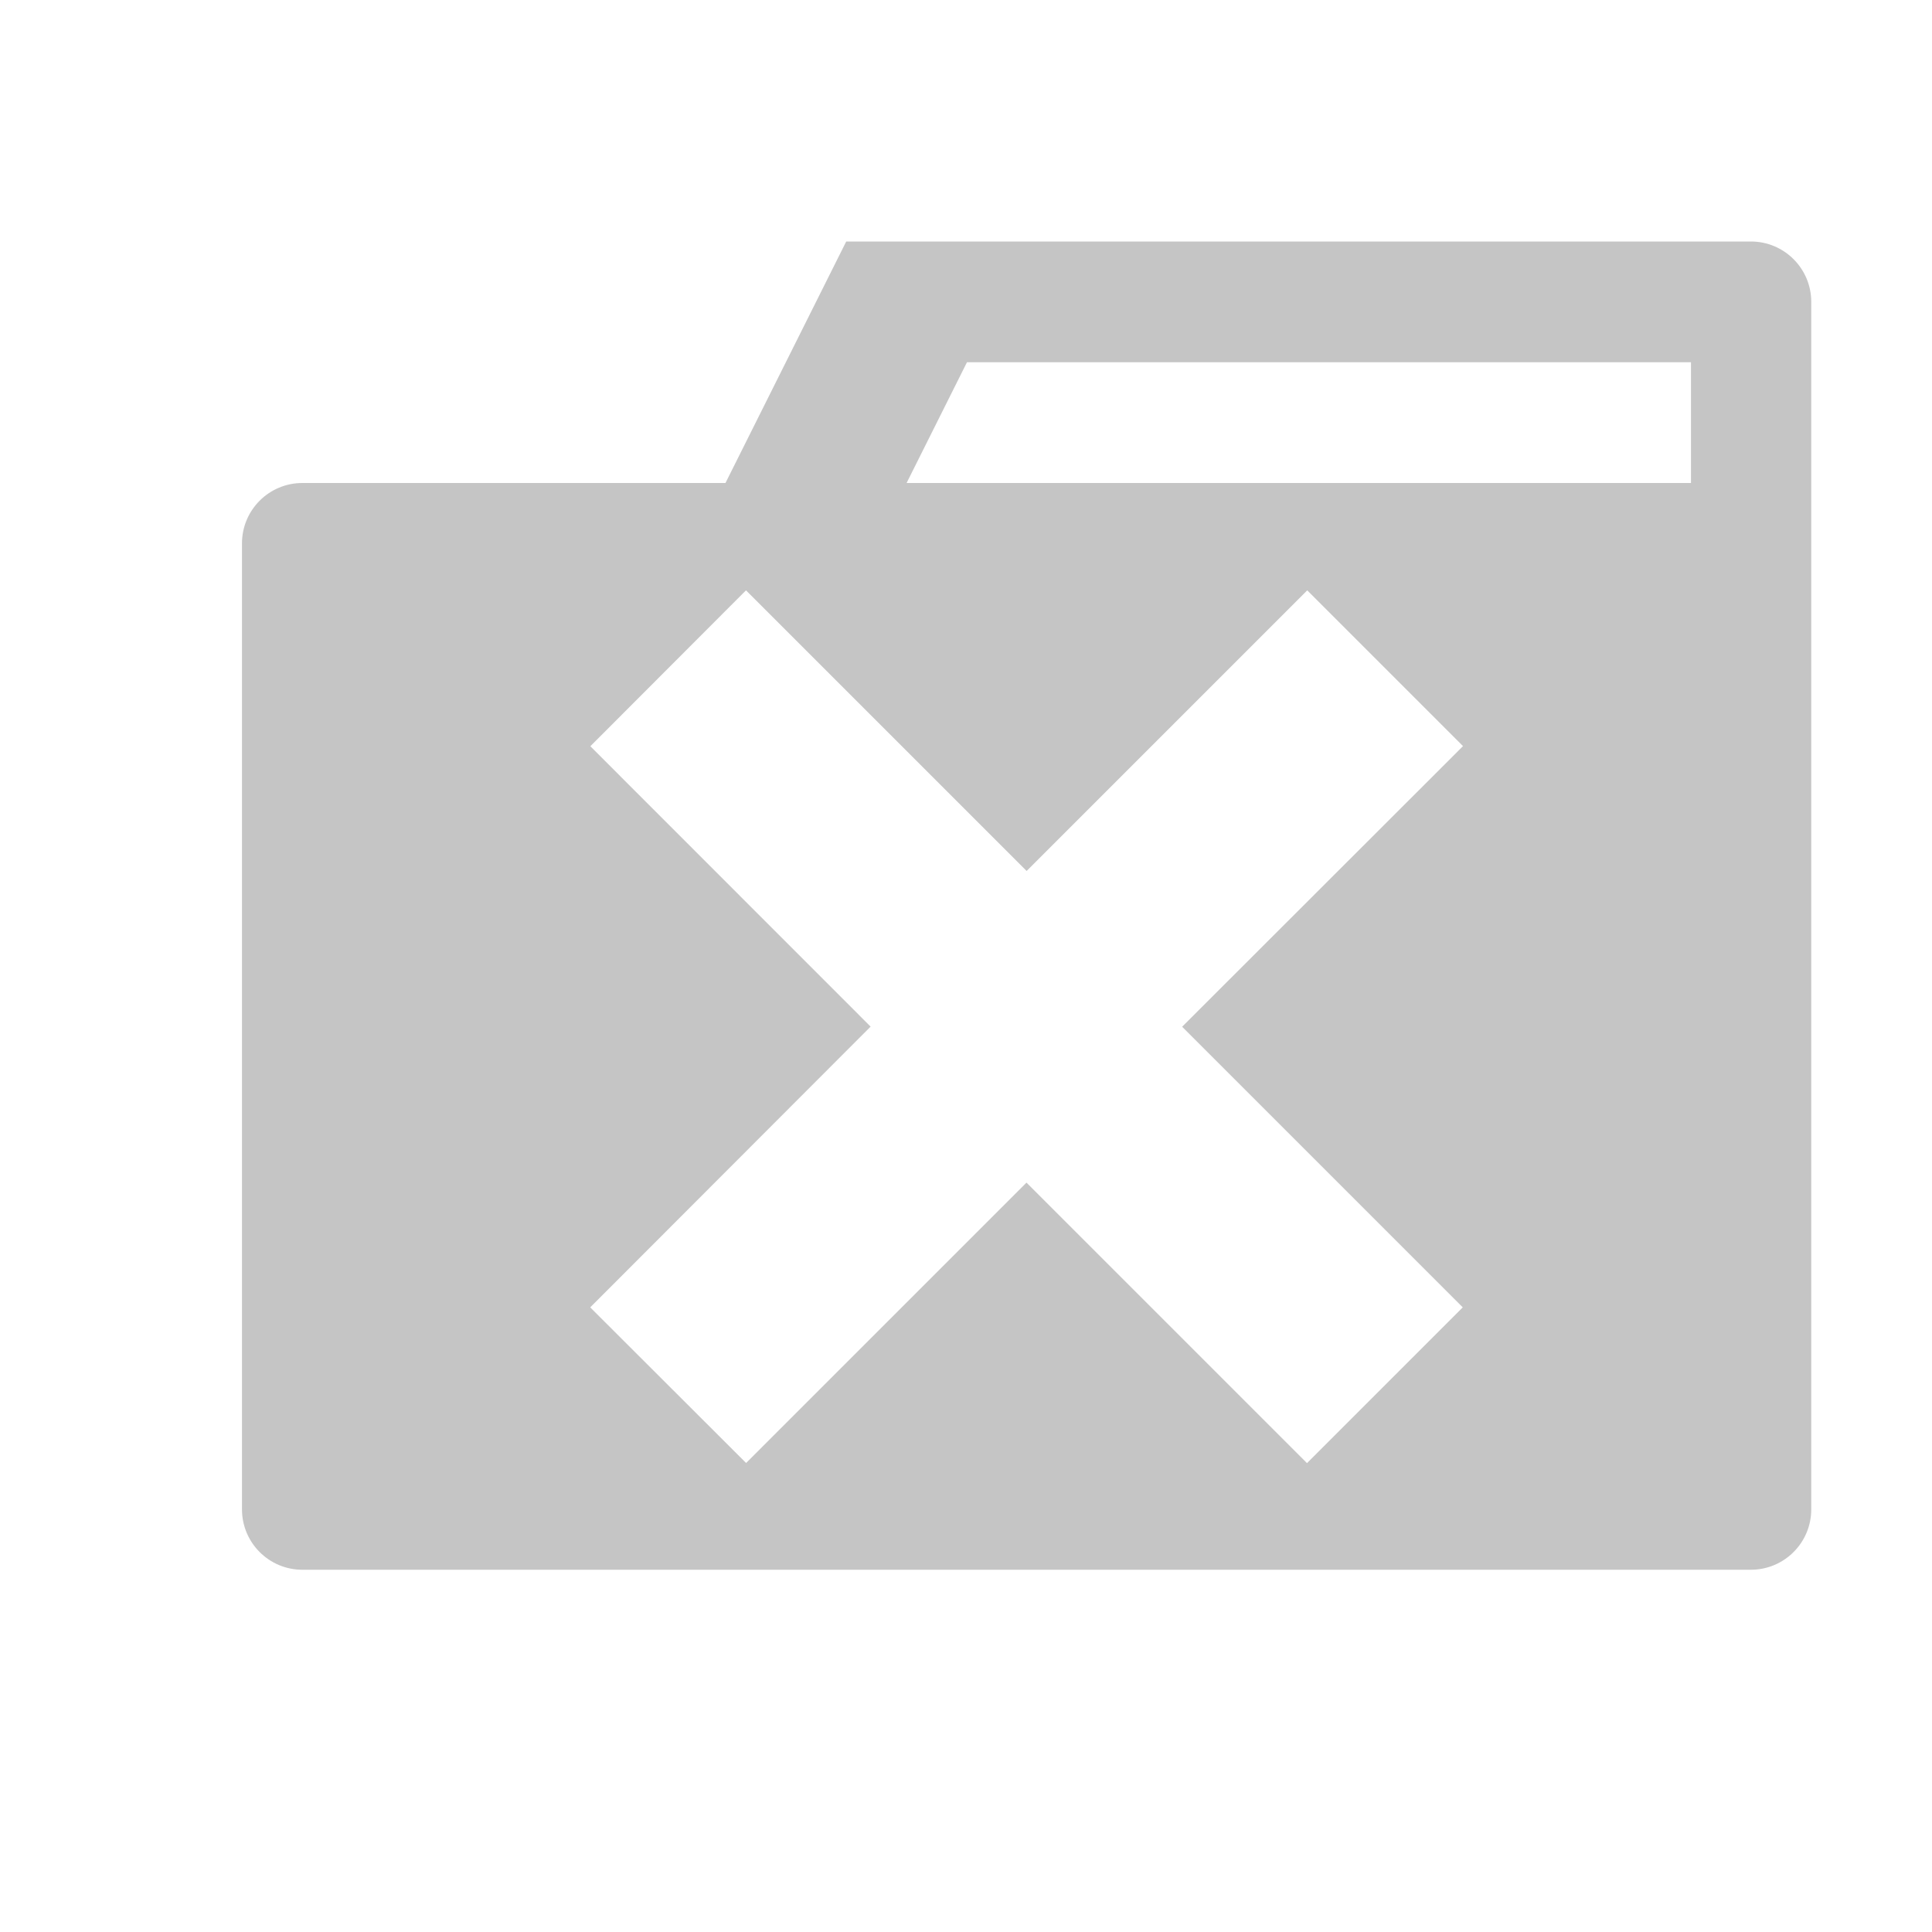
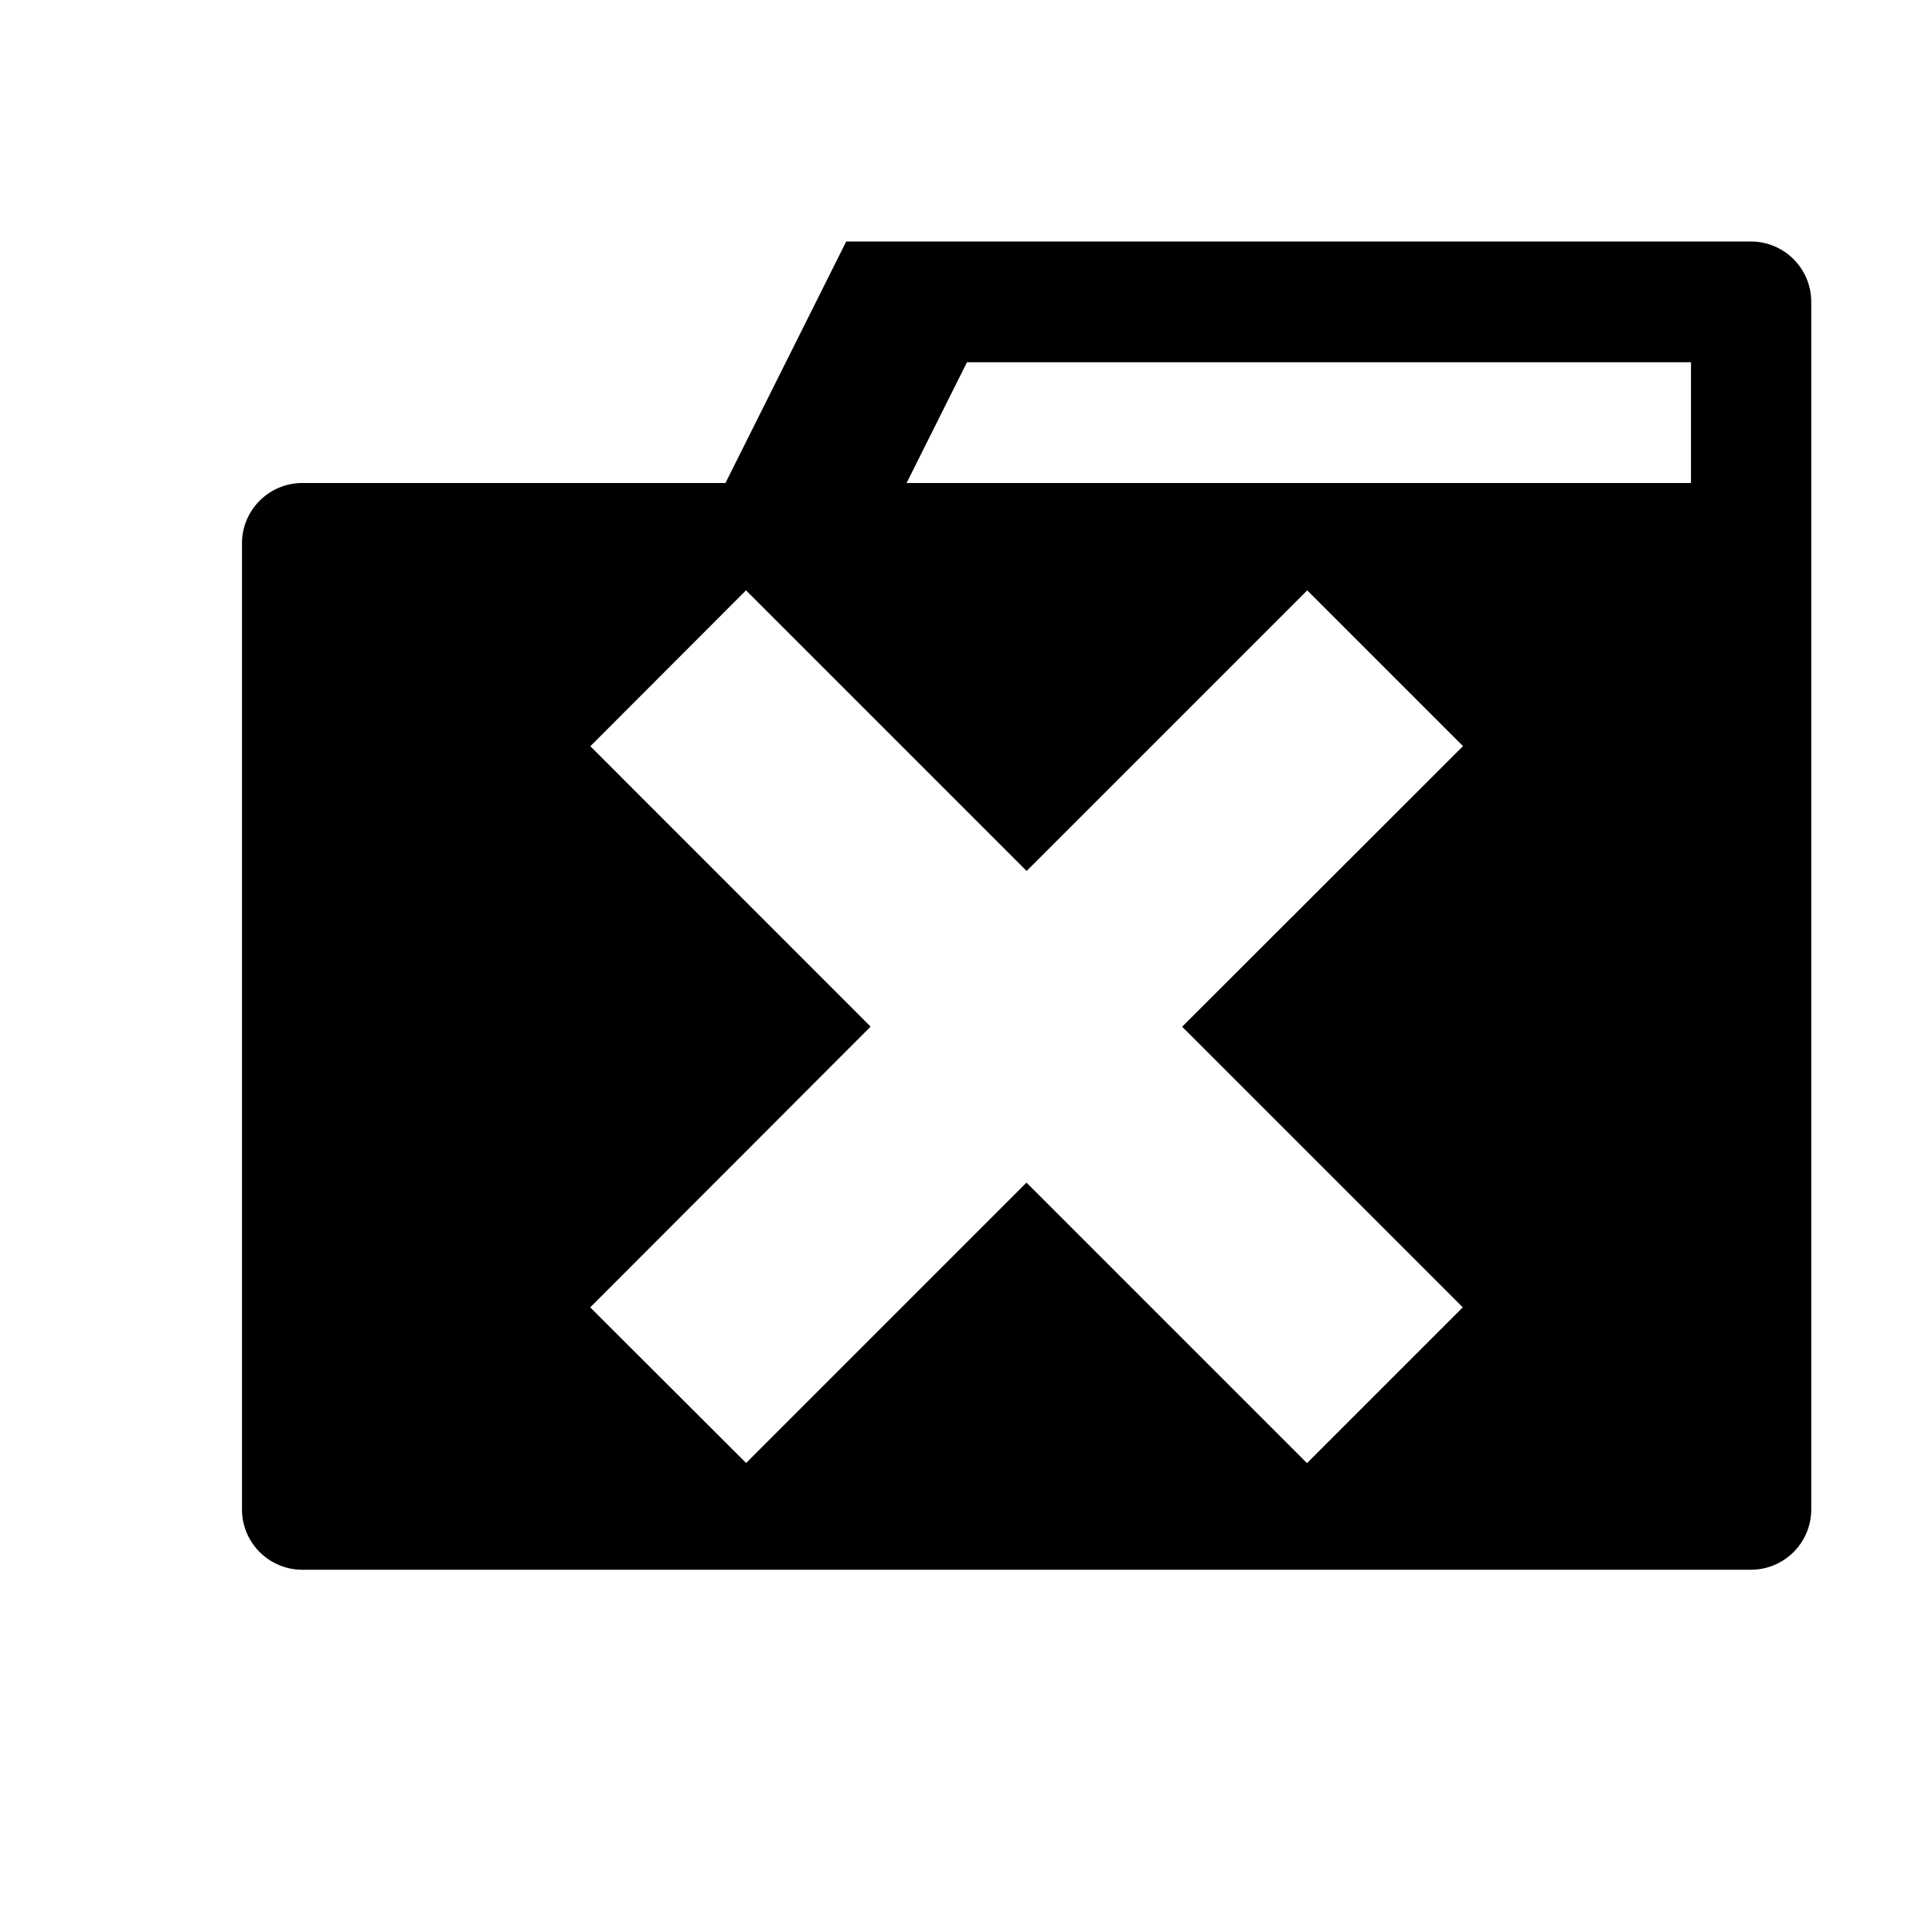
- <svg xmlns="http://www.w3.org/2000/svg" height="16" width="16">
-   <path d="M7.008 2l-1 2H2.504a.5.5 0 00-.5.5v8a.5.5 0 00.5.5H14.5a.5.5 0 00.5-.5v-10a.5.5 0 00-.5-.5H7.008zm1 1h5.996v1H7.508l.5-1zm-1.83 1.889l2.324 2.324 2.324-2.324 1.29 1.29L9.79 8.503l2.324 2.324-1.29 1.29-2.323-2.323-2.322 2.322-1.291-1.289L7.21 8.502 4.889 6.18l1.289-1.291z" fill="#c5c5c5" />
+ <svg xmlns="http://www.w3.org/2000/svg" height="16" width="16" fill="currentColor">
+   <path d="M7.008 2l-1 2H2.504a.5.5 0 00-.5.5v8a.5.5 0 00.5.5H14.5a.5.5 0 00.5-.5v-10a.5.5 0 00-.5-.5H7.008zm1 1h5.996v1H7.508l.5-1zm-1.83 1.889l2.324 2.324 2.324-2.324 1.29 1.29L9.79 8.503l2.324 2.324-1.29 1.29-2.323-2.323-2.322 2.322-1.291-1.289L7.21 8.502 4.889 6.18l1.289-1.291z" />
</svg>
